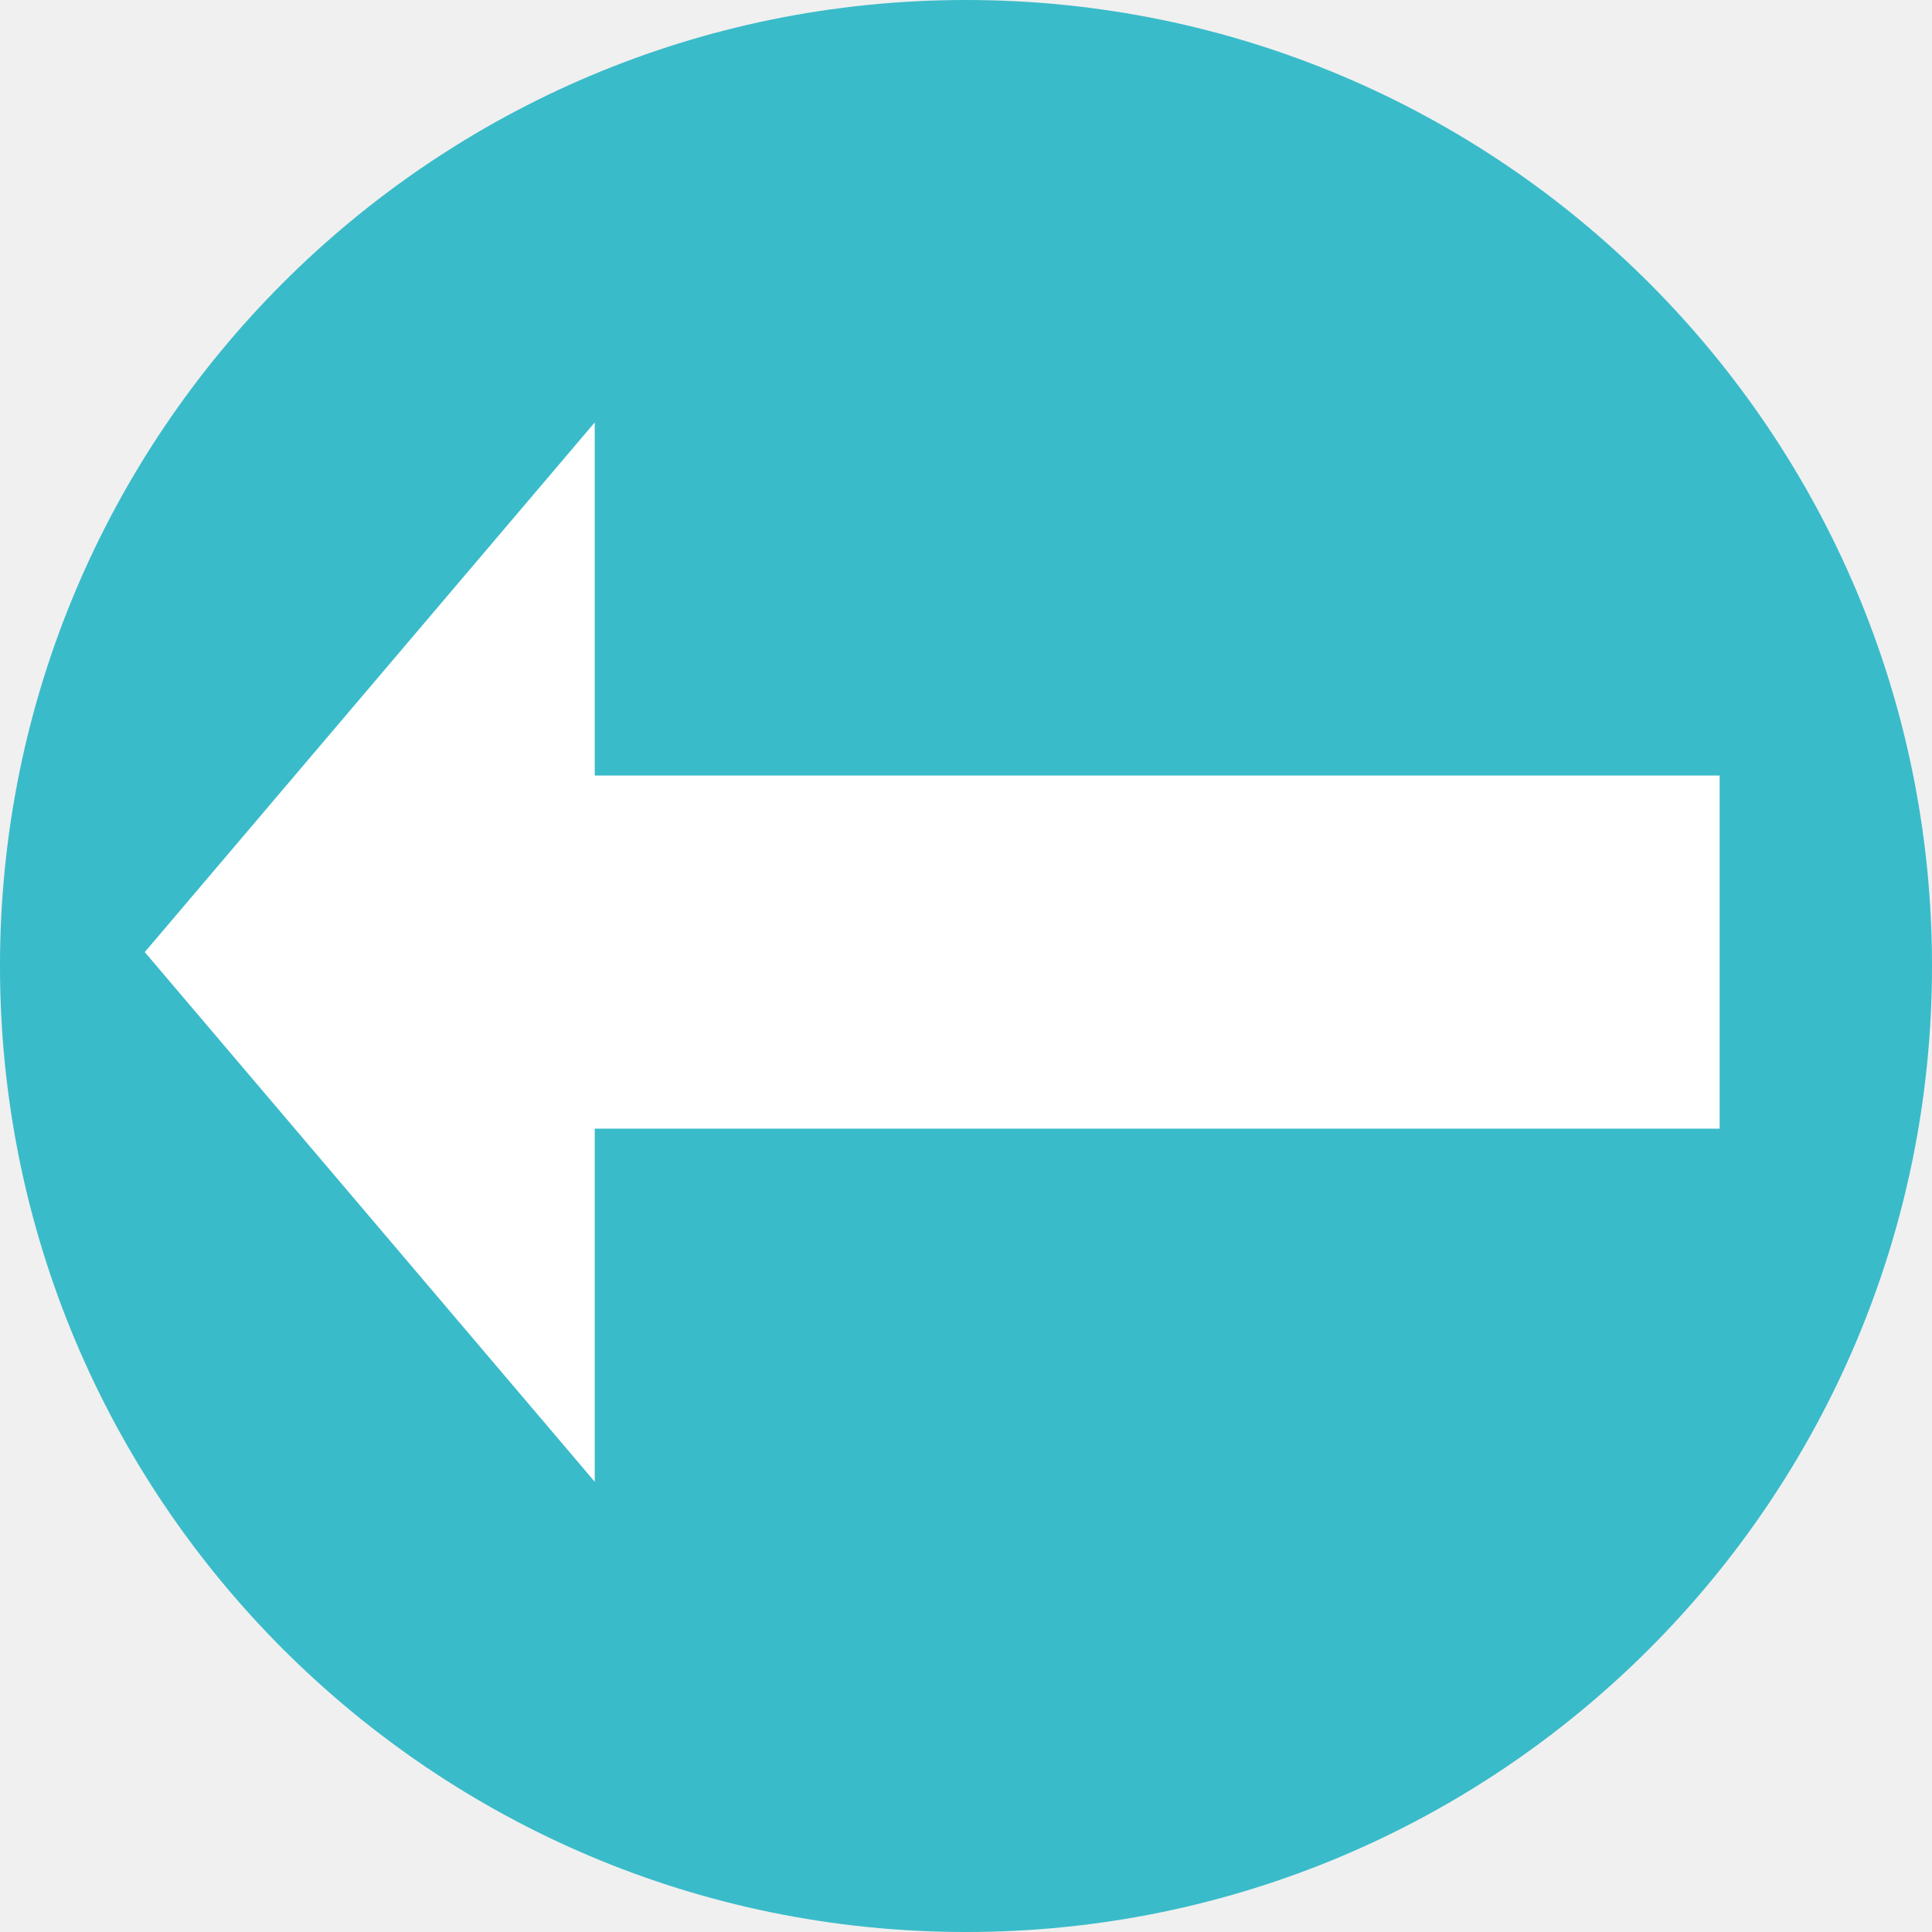
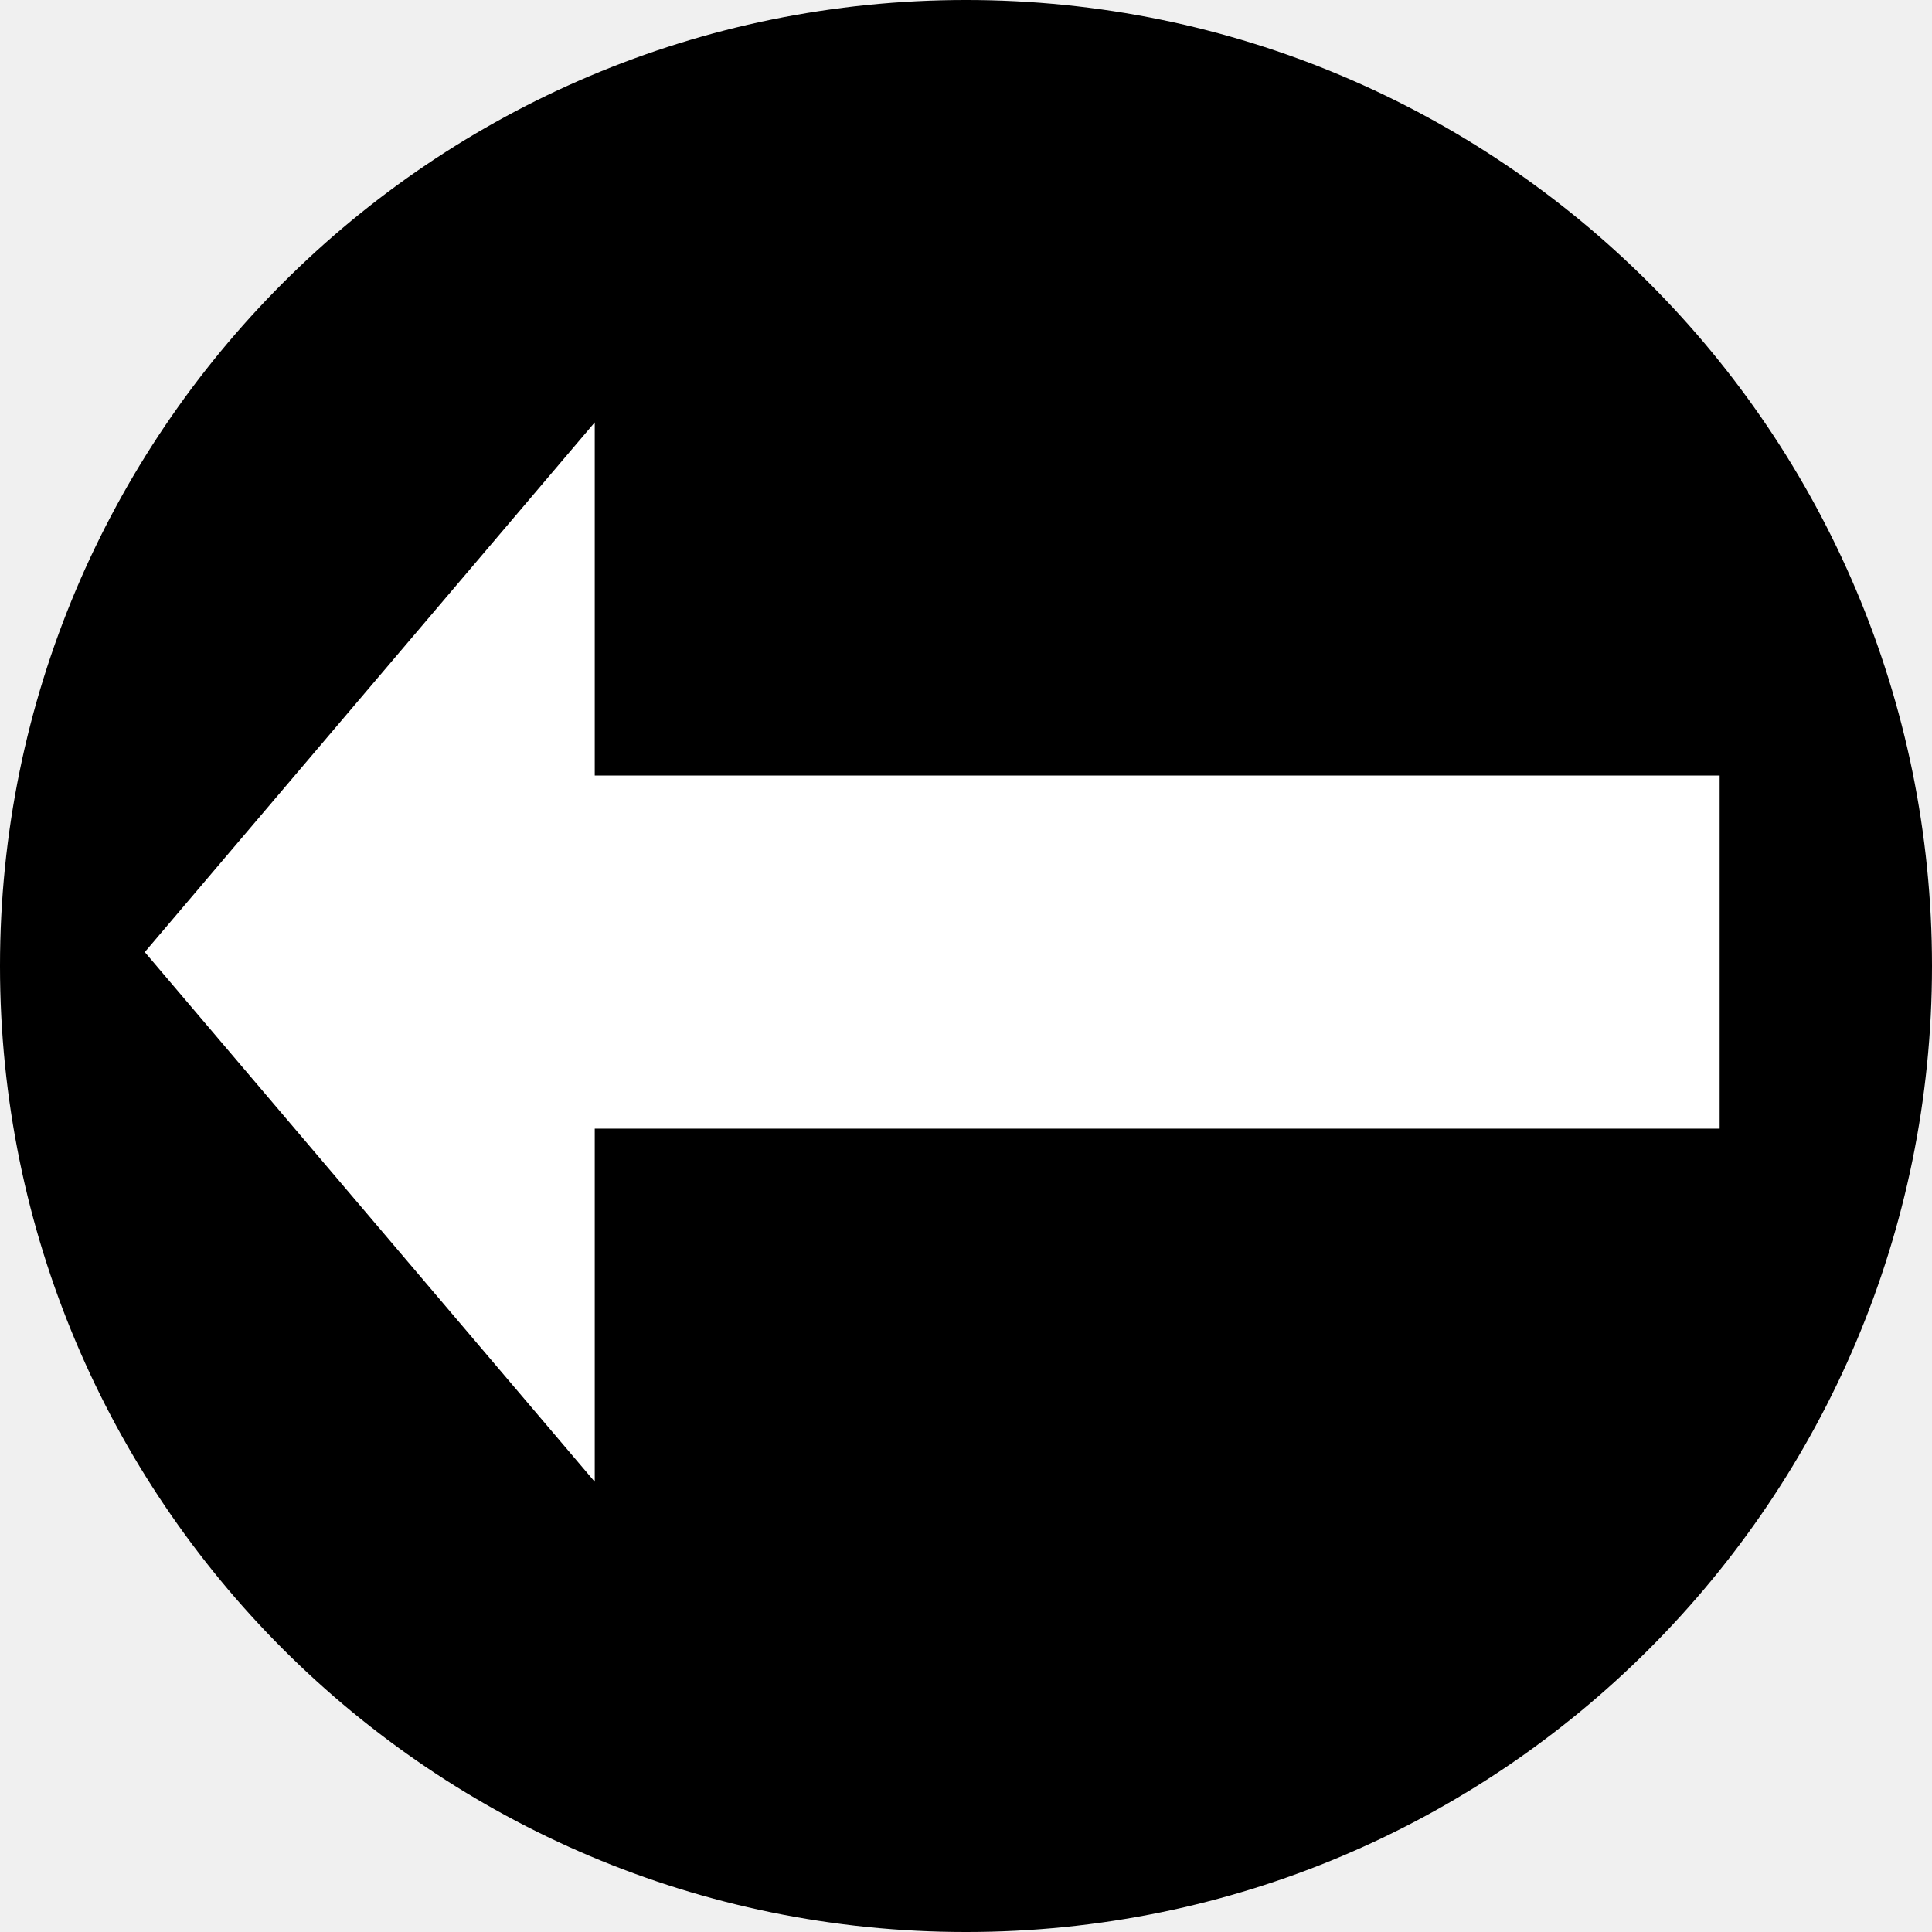
<svg xmlns="http://www.w3.org/2000/svg" width="125.742mm" height="125.742mm" viewBox="0 0 445.543 445.543" id="svg17299" version="1.1">
  <defs id="defs17301" />
  <g id="layer1" transform="translate(-2.22845,-604.5906)">
-     <circle style="fill:#3abbc9;fill-opacity:1;stroke:#000000;stroke-width:0;stroke-linecap:butt;stroke-linejoin:miter;stroke-miterlimit:1;stroke-dasharray:none;stroke-dashoffset:0;stroke-opacity:1" id="path8068" cx="225" cy="827.362" r="222.772" />
+     <circle style="fill:#000000;fill-opacity:1;stroke:#000000;stroke-width:0;stroke-linecap:butt;stroke-linejoin:miter;stroke-miterlimit:1;stroke-dasharray:none;stroke-dashoffset:0;stroke-opacity:1" id="path8068" cx="225" cy="827.362" r="222.772" />
    <path style="fill:#ffffff;fill-opacity:1;fill-rule:evenodd;stroke:#000000;stroke-width:0;stroke-linecap:butt;stroke-linejoin:miter;stroke-miterlimit:4;stroke-dasharray:none;stroke-opacity:1" d="m 398.801,783.437 0,81.433 -259.418,0 0,81.433 -103.767,-122.149 103.767,-122.149 0,81.433 z" id="path8096" />
  </g>
</svg>
